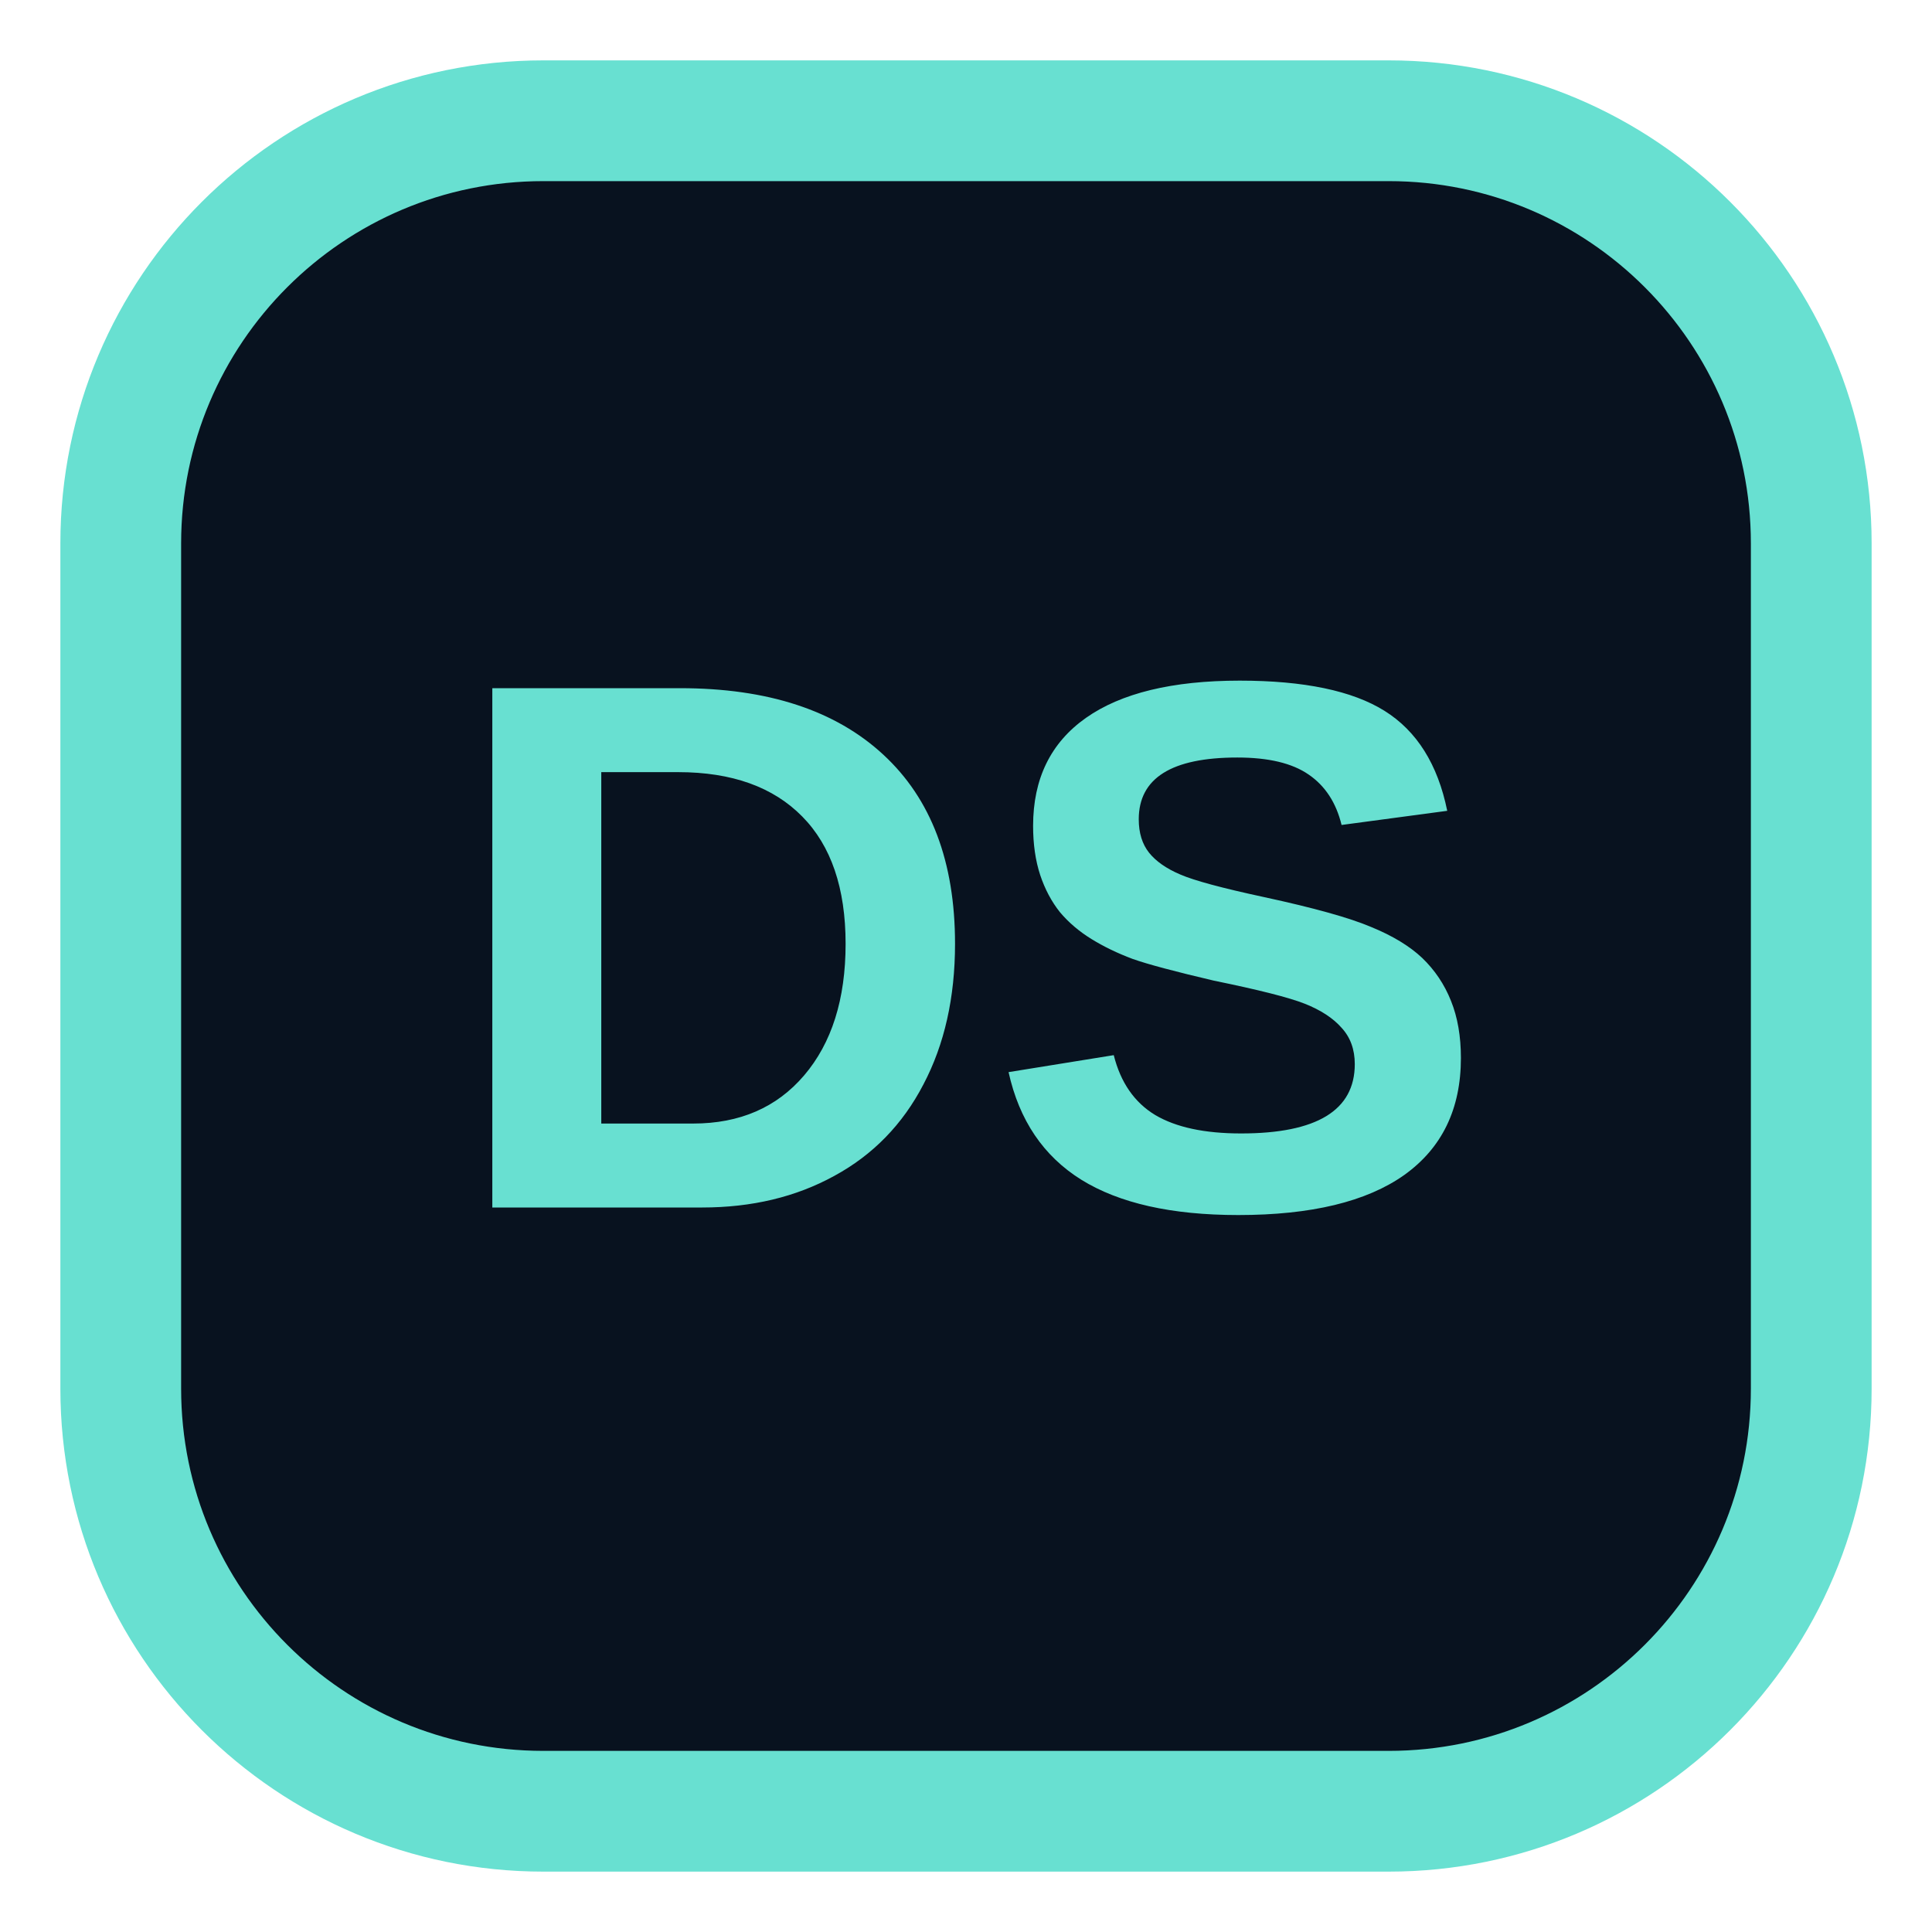
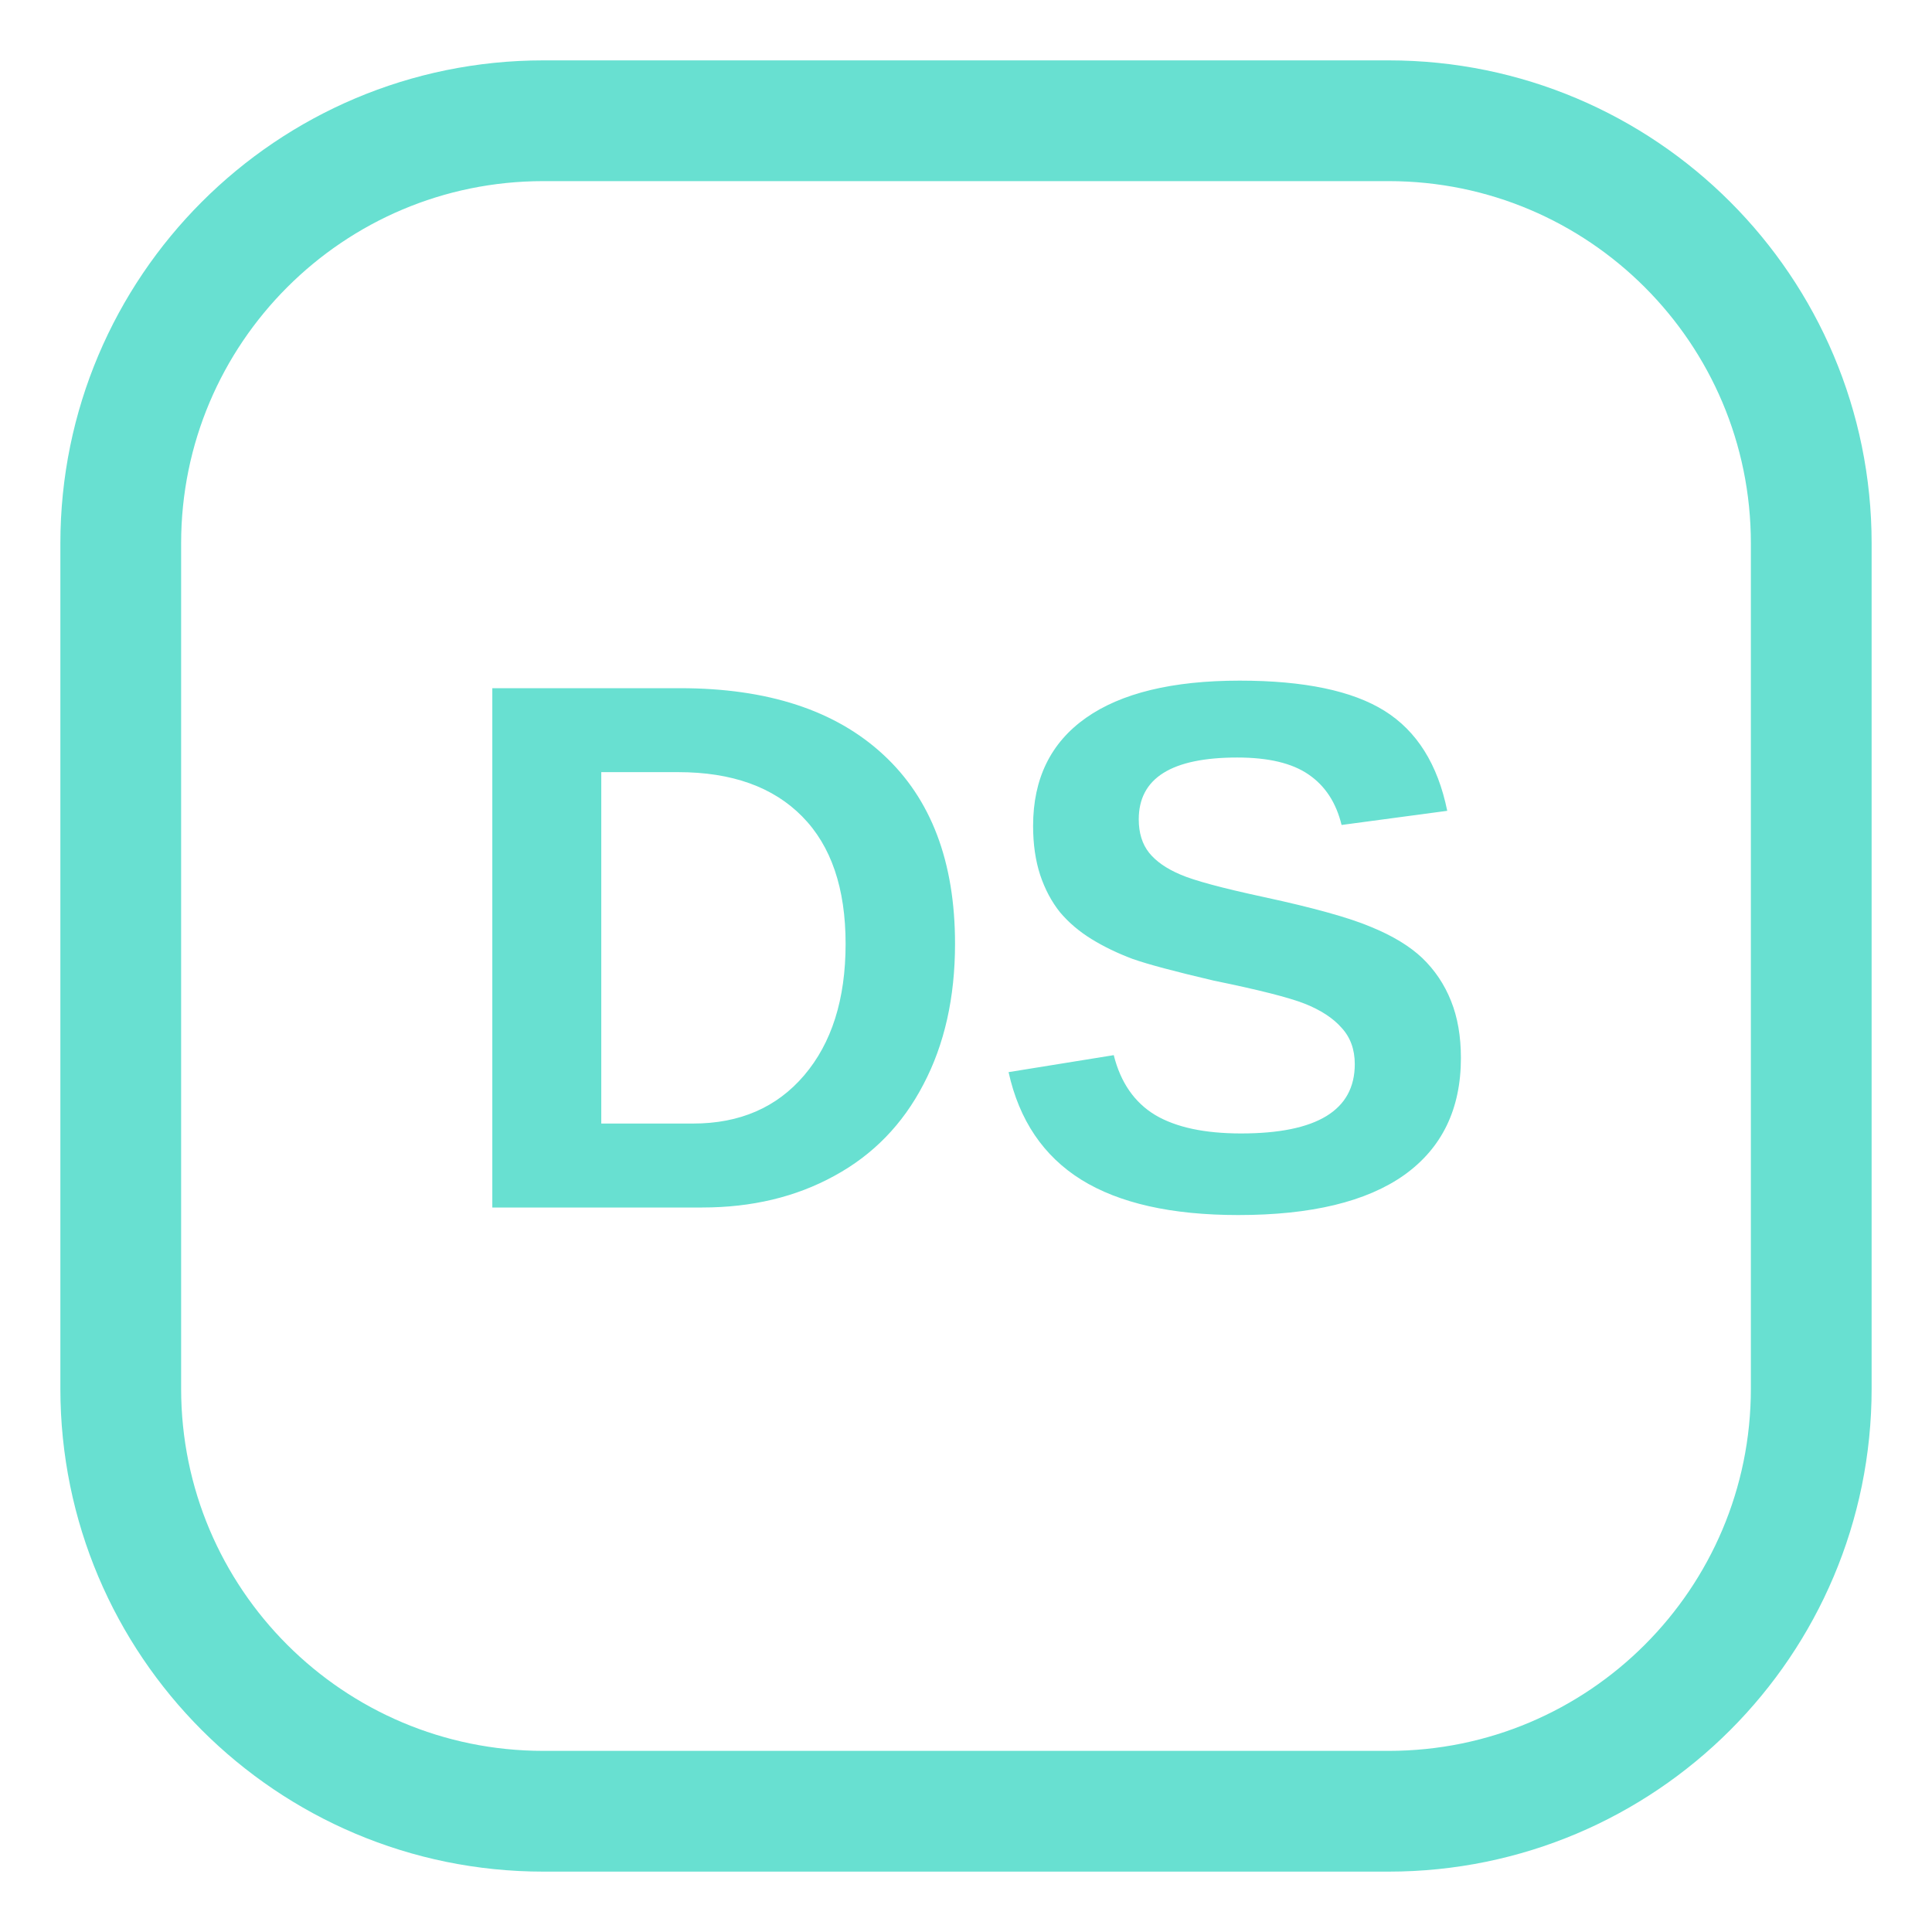
<svg xmlns="http://www.w3.org/2000/svg" viewBox="0 0 64 64">
-   <rect x="4" y="4" width="56" height="56" rx="14" fill="#08121f" stroke="#68e0d1" stroke-width="4" />
+   <rect x="4" y="4" width="56" height="56" rx="14" fill="none" stroke="#68e0d1" stroke-width="4" />
  <text x="32" y="40" fill="#68e0d1" font-family="Segoe UI, Arial, sans-serif" font-size="25" font-weight="700" text-anchor="middle">DS</text>
</svg>
